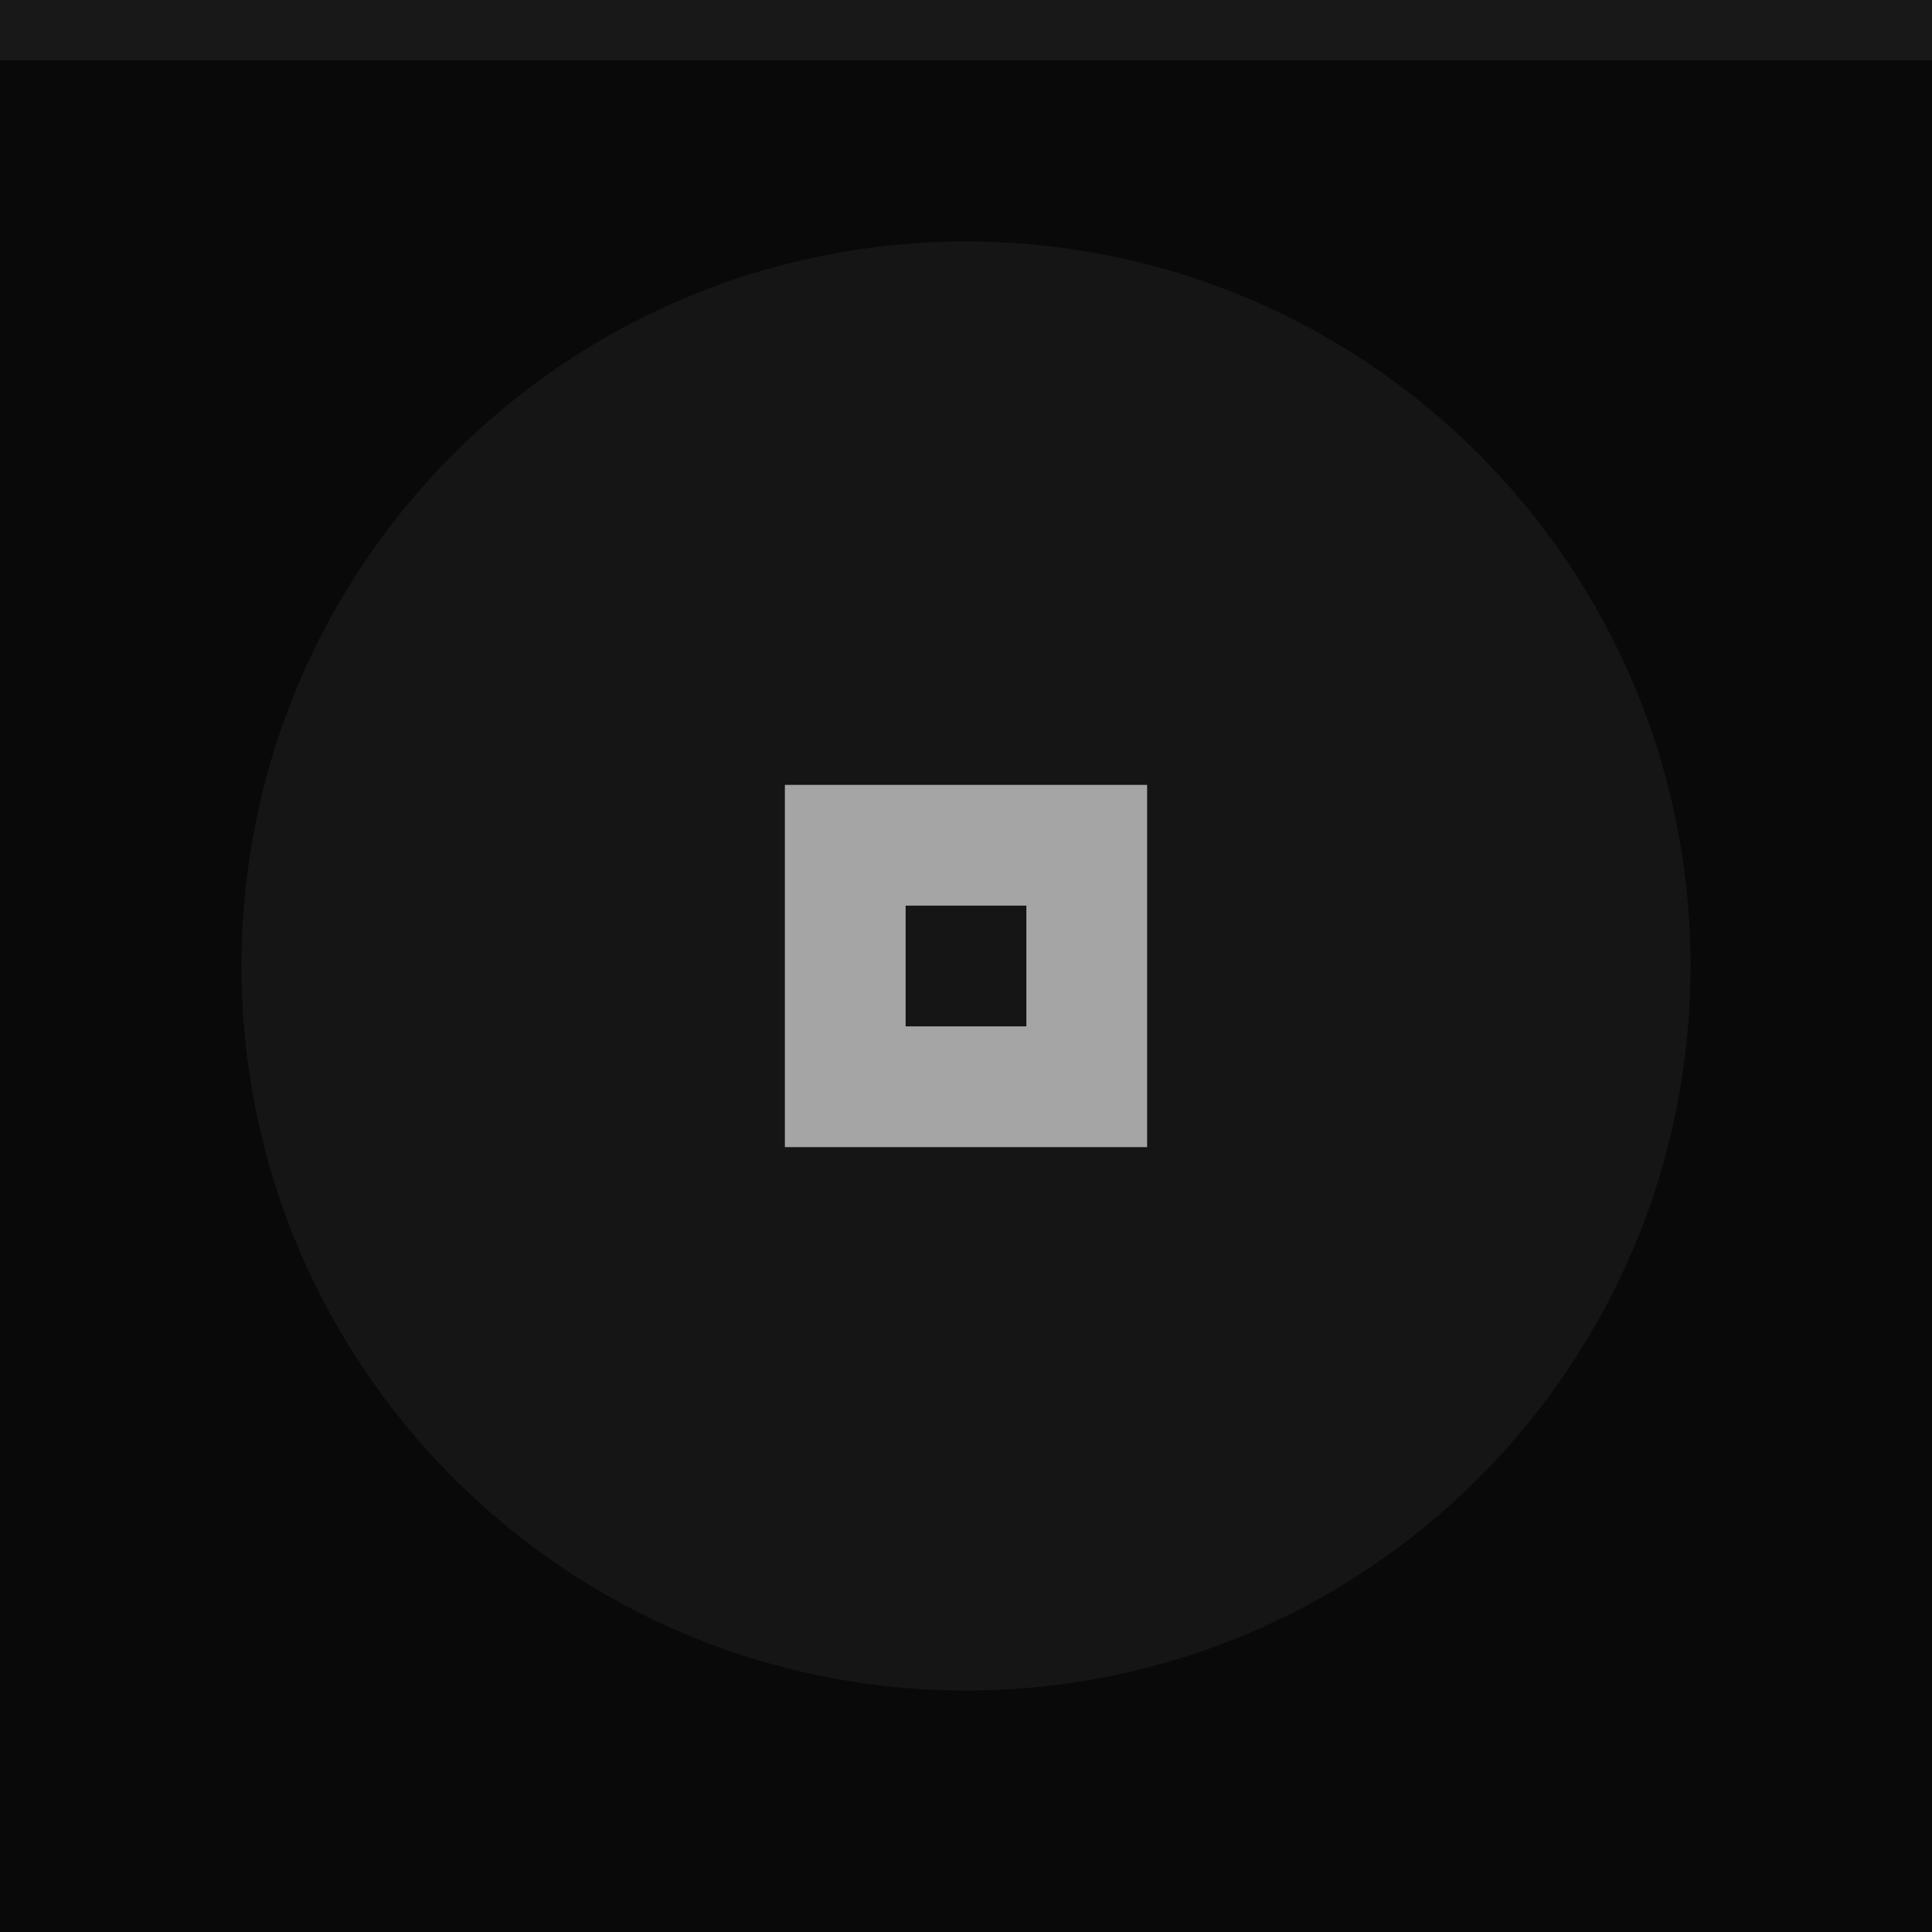
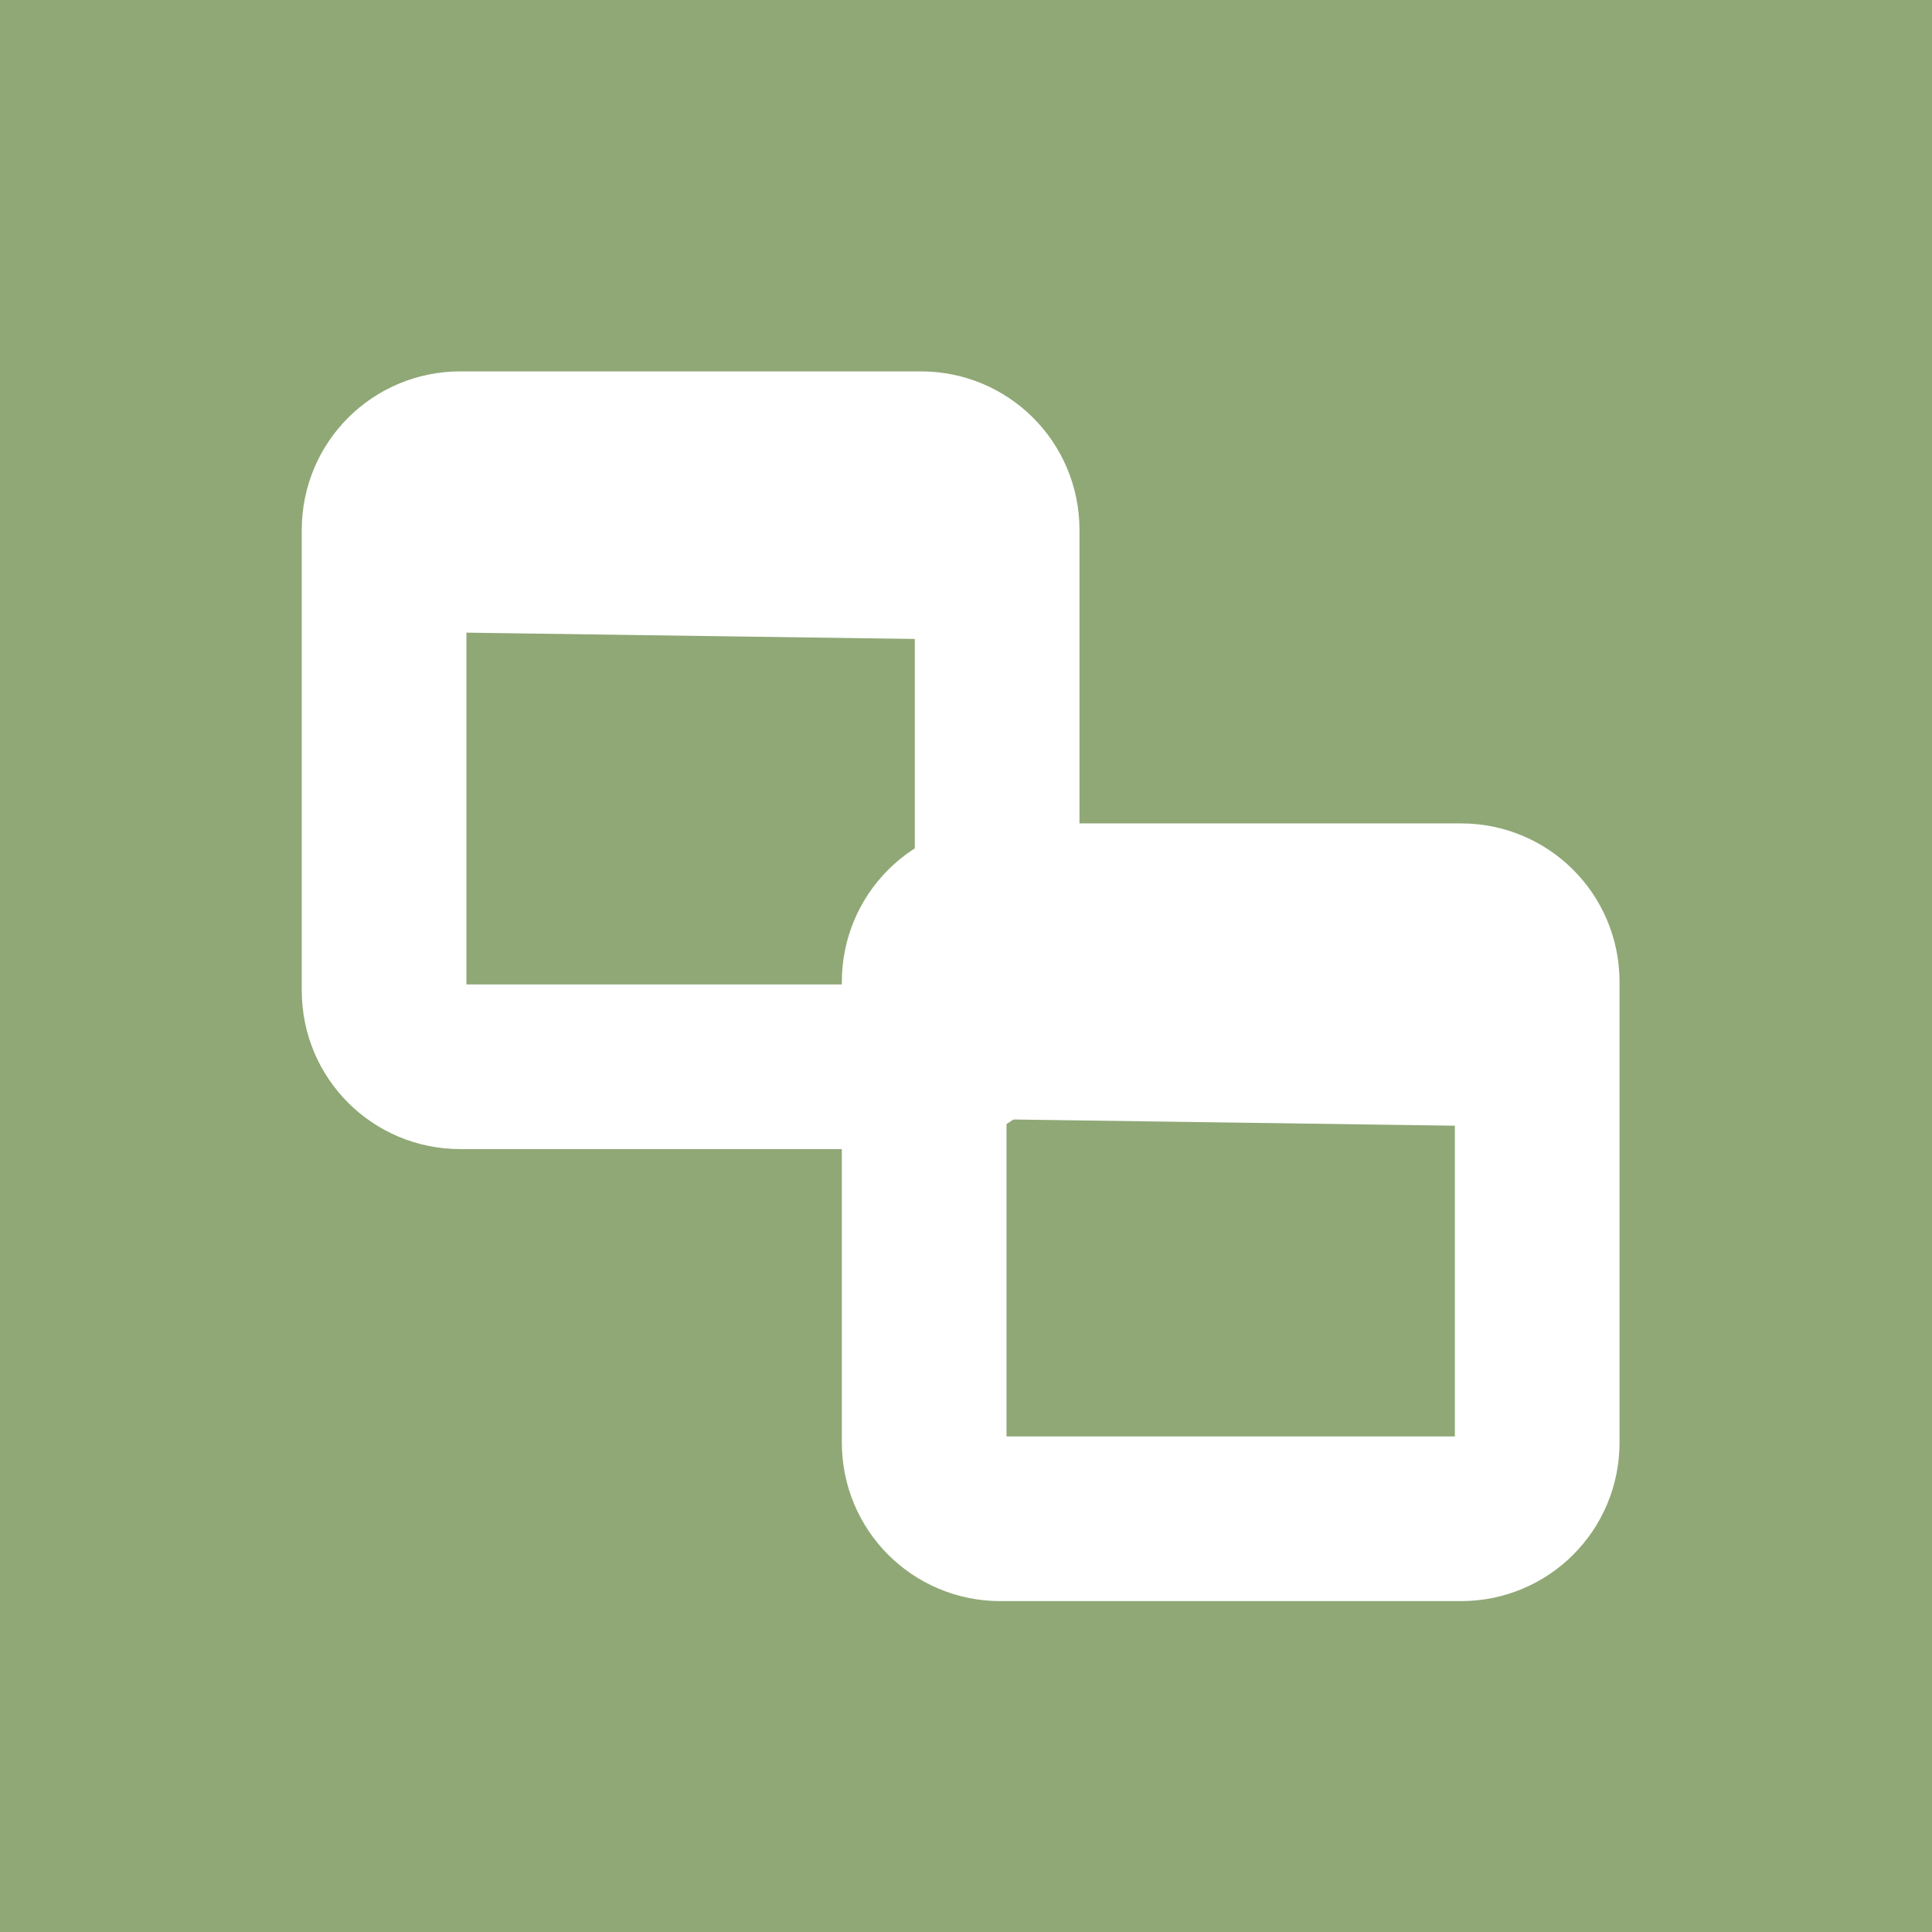
- <svg xmlns="http://www.w3.org/2000/svg" width="24" height="24" viewBox="0 0 24 24" version="1.1" id="svg5137">
-   <defs id="defs5141" />
-   <rect width="24" height="24" fill="#09090a" id="rect5127" x="0" y="0" style="stroke-width:0.75" />
-   <rect width="24" height="0.75" fill="#a5a5a5" fill-opacity="0.1" id="rect5129" x="0" y="0" style="stroke-width:0.75" />
-   <g fill="#a5a5a5" id="g5135" transform="scale(0.75)">
-     <circle cx="16" cy="16" r="12" opacity="0.08" id="circle5131" />
-     <path d="m 13,13 v 6 h 6 v -6 z m 2,2 h 2 v 2 h -2 z" id="path5133" />
-   </g>
+ <svg xmlns="http://www.w3.org/2000/svg" width="26" height="26" viewBox="0 0 26 26" version="1.1" id="svg1856">
+   <defs id="defs1860" />
+   <rect width="26" height="26" fill="#09090a" id="rect1846" style="fill:#8fa876;fill-opacity:1;stroke-width:0.812" x="0" y="0" />
+   <path id="rect496" style="fill:none;fill-opacity:0.99;fill-rule:evenodd;stroke:#ffffff;stroke-width:2.216;stroke-linecap:round;stroke-linejoin:round;stroke-dasharray:none;stroke-dashoffset:90.746;stroke-opacity:1;paint-order:stroke fill markers" d="m 6.193,6.106 h 6.202 c 0.567,0 1.024,0.457 1.024,1.024 v 6.202 c 0,0.567 -0.457,1.024 -1.024,1.024 H 6.193 c -0.567,0 -1.024,-0.457 -1.024,-1.024 V 7.13 c 0,-0.567 0.457,-1.024 1.024,-1.024 z" />
+   <path id="path288" style="fill:none;fill-opacity:0.99;fill-rule:evenodd;stroke:#ffffff;stroke-width:2.216;stroke-linecap:round;stroke-linejoin:round;stroke-dasharray:none;stroke-dashoffset:90.746;stroke-opacity:1;paint-order:stroke fill markers" d="m 13.461,12.189 h 6.202 c 0.567,0 1.024,0.457 1.024,1.024 v 6.202 c 0,0.567 -0.457,1.024 -1.024,1.024 h -6.202 c -0.567,0 -1.024,-0.457 -1.024,-1.024 v -6.202 c 0,-0.567 0.457,-1.024 1.024,-1.024 z" />
+   <path style="fill:#7a8f64;fill-rule:evenodd;stroke:#ffffff;stroke-width:2.376;stroke-linecap:round;stroke-linejoin:round;stroke-dashoffset:90.746;paint-order:stroke fill markers" d="m 6.148,7.324 6.541,0.092" id="path543" />
+   <path style="fill:#7a8f64;fill-rule:evenodd;stroke:#ffffff;stroke-width:2.376;stroke-linecap:round;stroke-linejoin:round;stroke-dashoffset:90.746;paint-order:stroke fill markers" d="m 13.672,13.878 6.541,0.092" id="path545" />
</svg>
